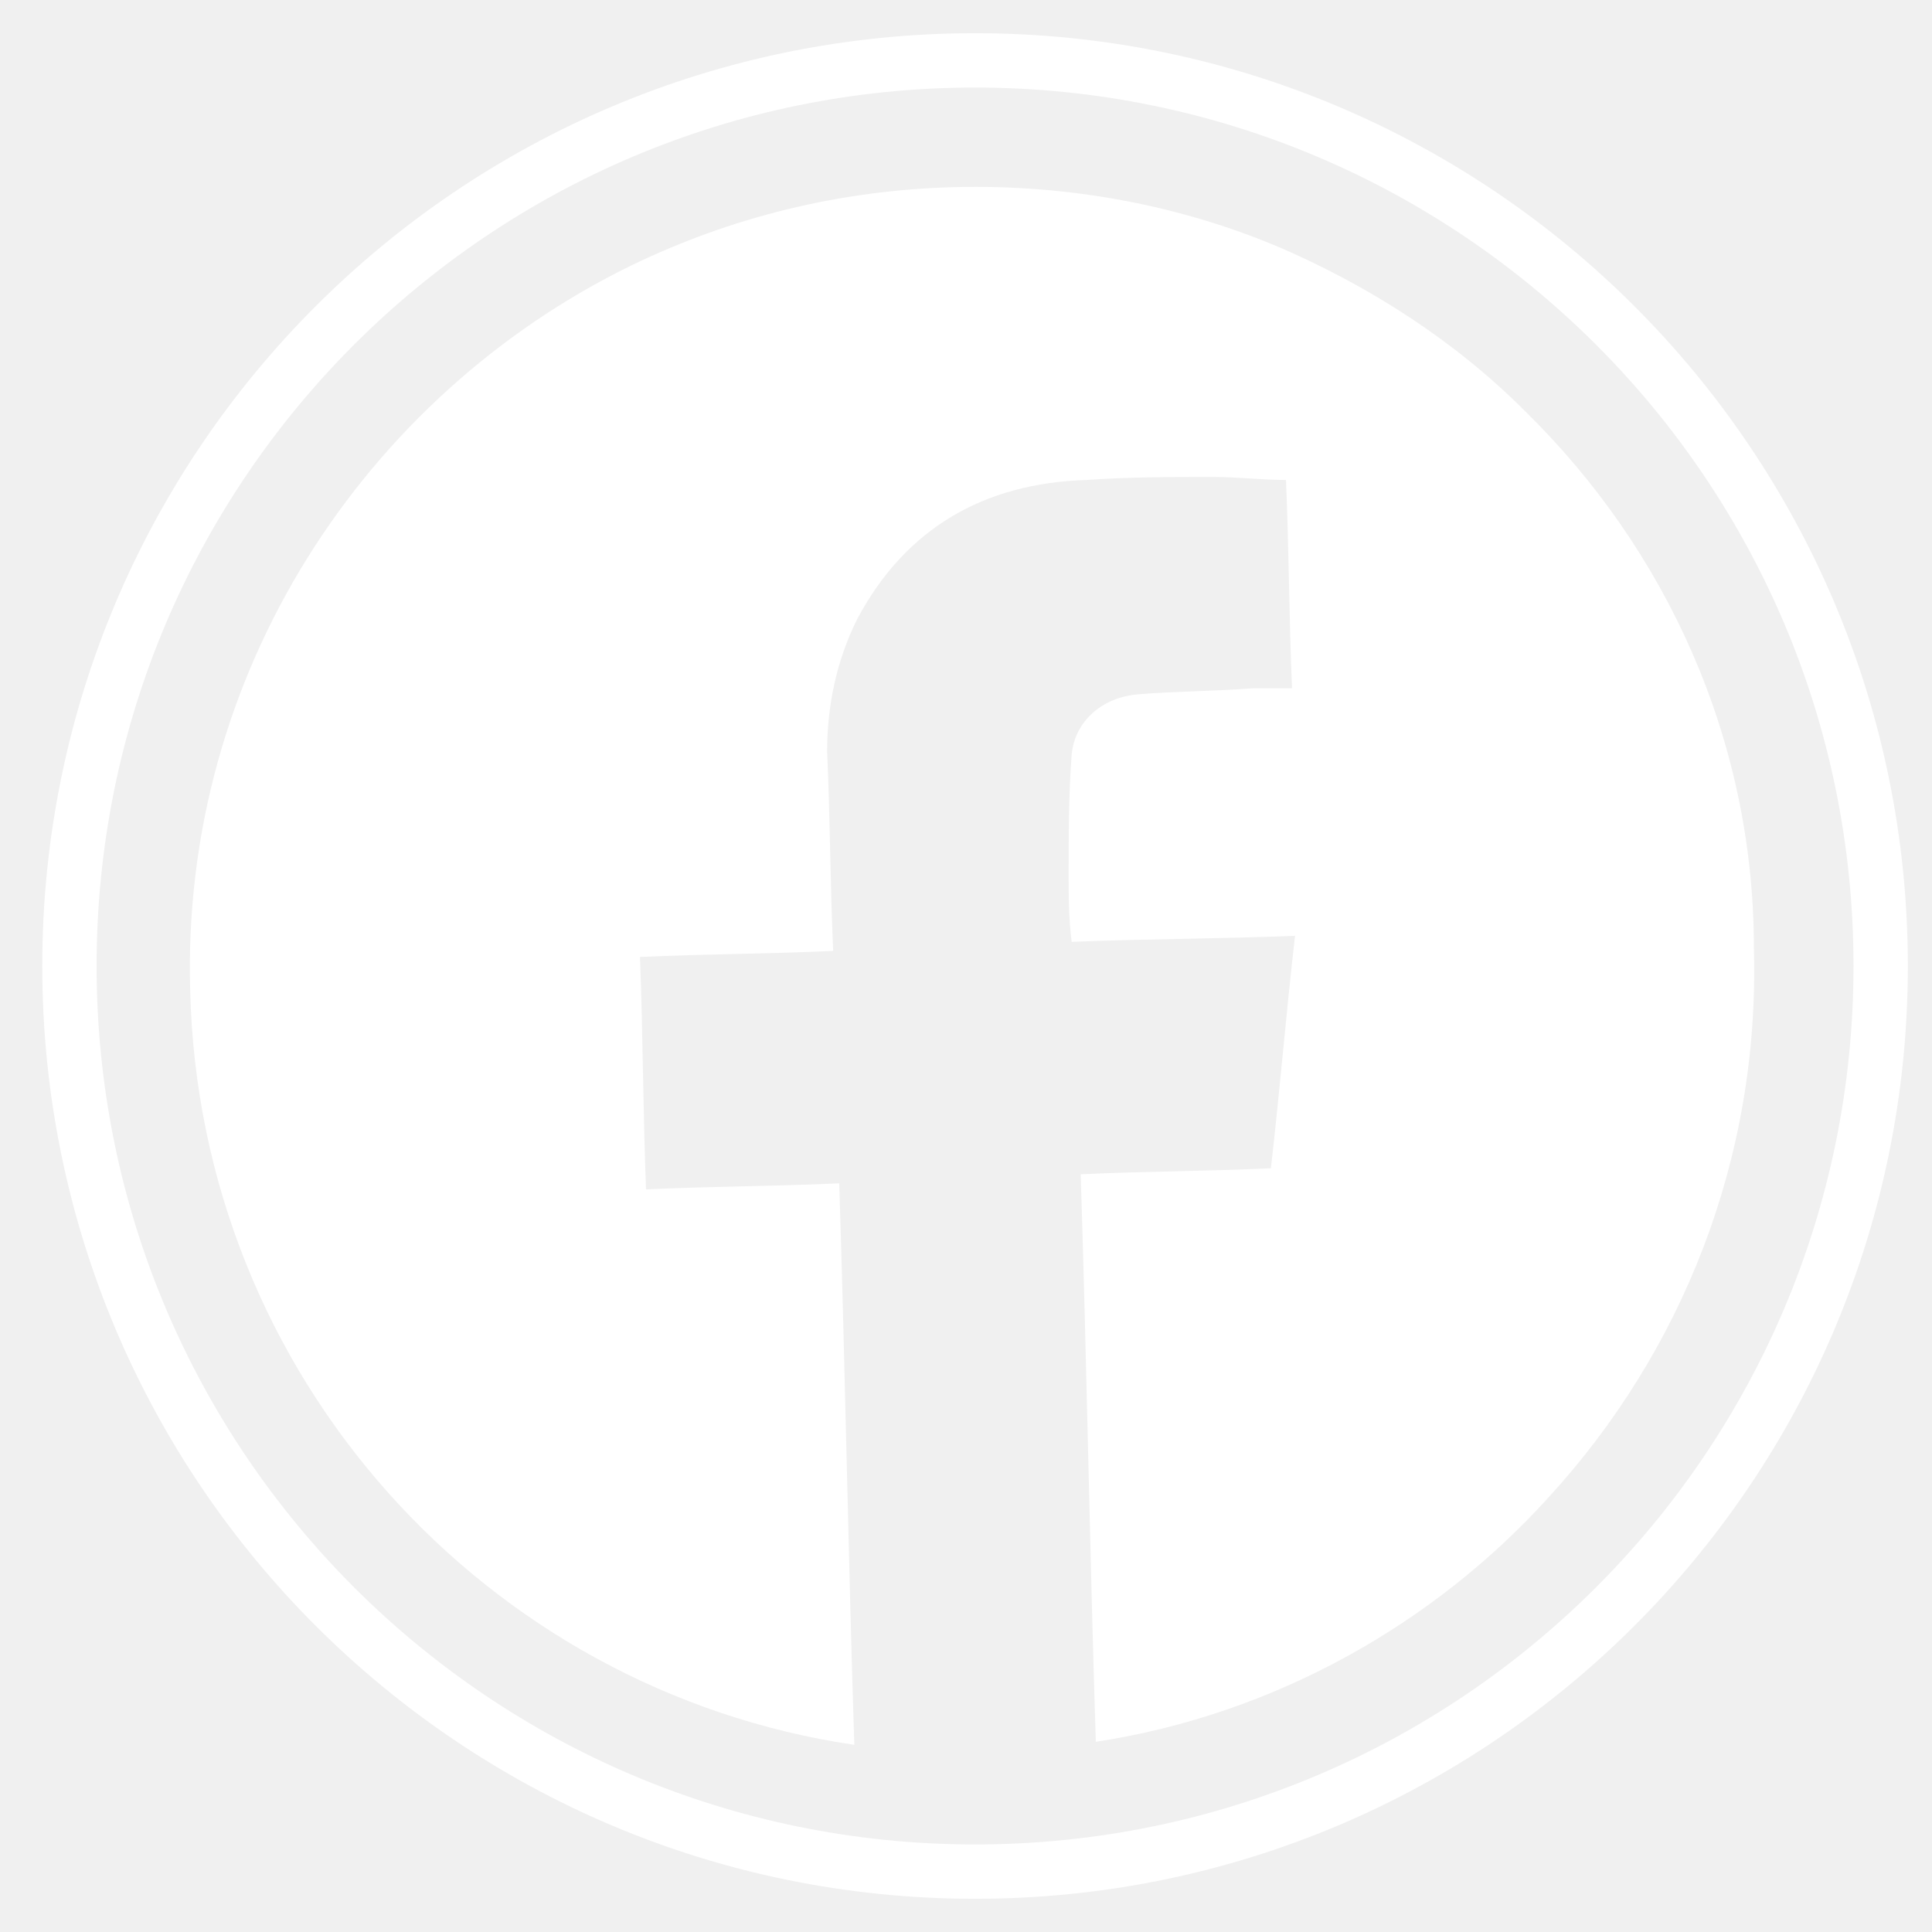
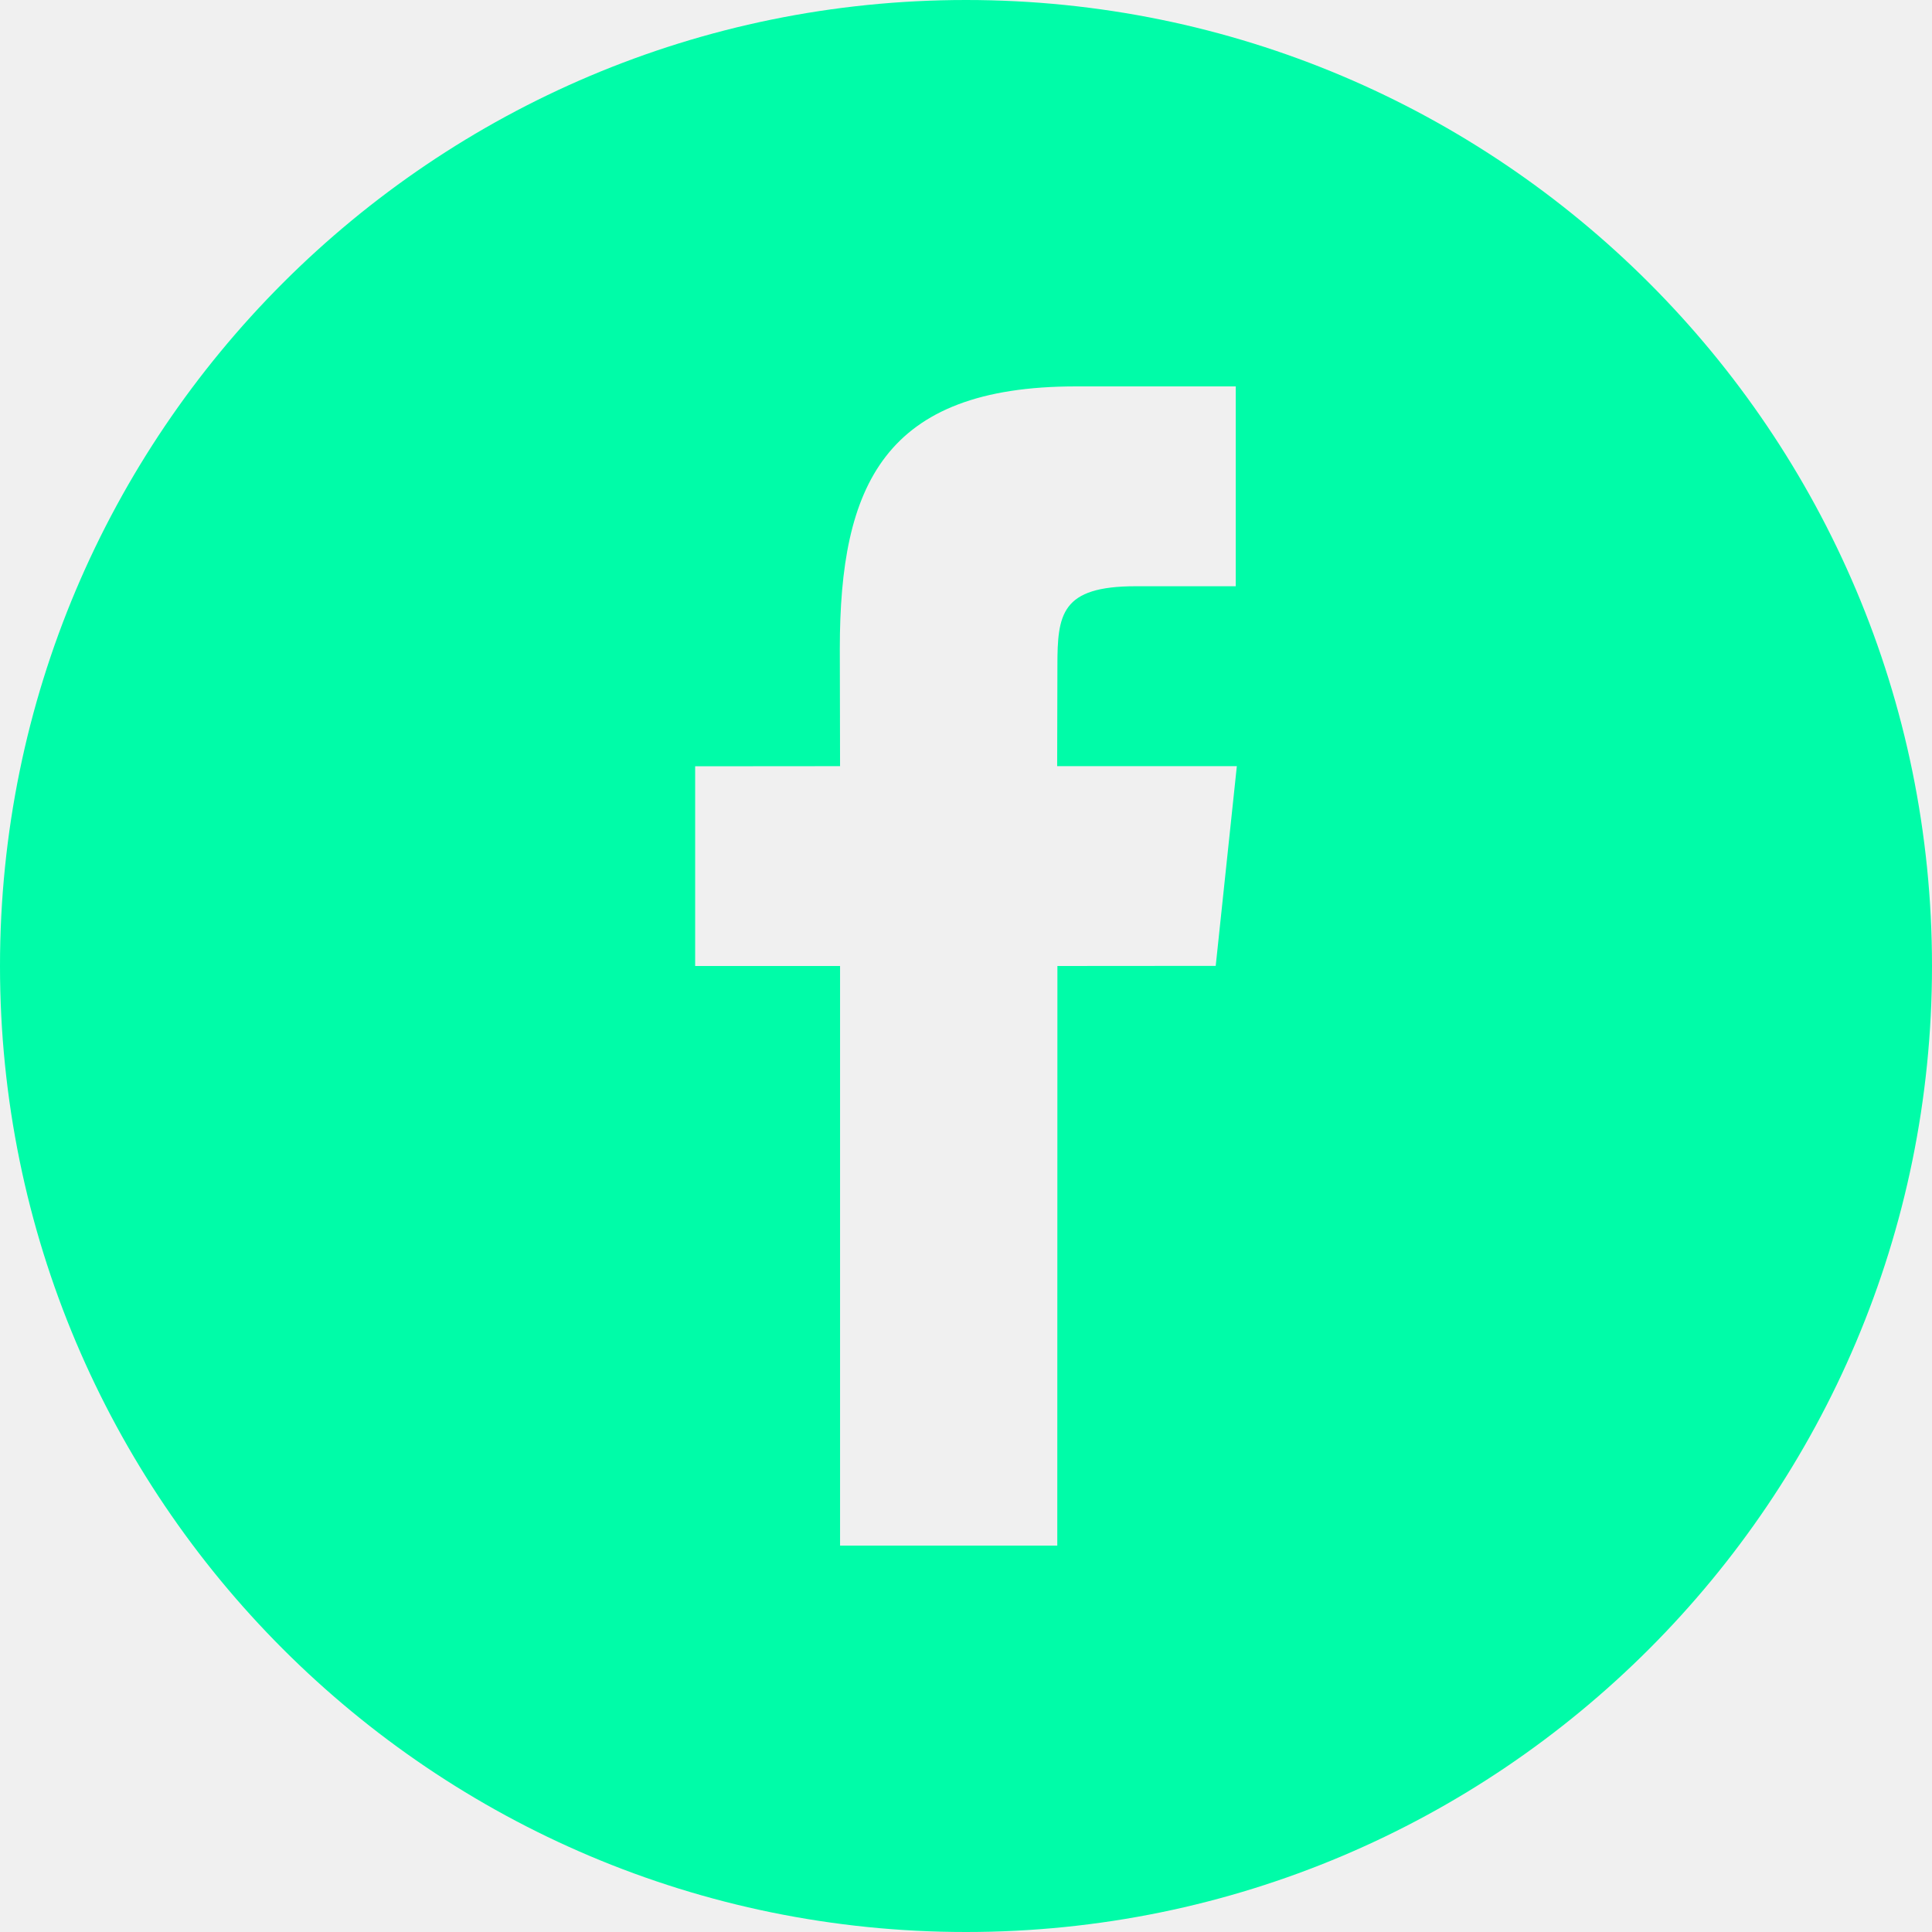
- <svg xmlns="http://www.w3.org/2000/svg" version="1.1" id="Calque_1" x="0px" y="0px" viewBox="0 0 64 64" style="enable-background:new 0 0 64 64;" xml:space="preserve">
-   <style type="text/css">
- 	.st0{fill:none;stroke:#FFFFFF;stroke-width:1.8;stroke-miterlimit:10;}
- 	.st1{fill:#FFFFFF;}
- </style>
-   <circle class="st0" cx="32.3" cy="32" r="30" />
-   <path class="st1" d="M50.5,13.6c-2.3-2.3-5.1-4.1-8.1-5.4c-3.3-1.4-7-2.1-10.8-2c-3.8,0.1-7.4,1-10.7,2.6C12.1,13.1,6,22.3,6.3,32.8  c0.3,12.8,9.8,23.2,22,25c-0.2-6.2-0.3-12.4-0.5-18.6c-2.2,0.1-4.3,0.1-6.4,0.2c-0.1-2.6-0.1-5.1-0.2-7.7c2.2-0.1,4.3-0.1,6.4-0.2  c-0.1-2.2-0.1-4.4-0.2-6.6c0-1.5,0.3-3,1-4.4c1.6-3,4.2-4.5,7.6-4.6c1.4-0.1,2.8-0.1,4.2-0.1c0.8,0,1.6,0.1,2.4,0.1  c0.1,2.3,0.1,4.6,0.2,6.9c-0.5,0-0.9,0-1.3,0c-1.3,0.1-2.6,0.1-3.8,0.2c-1.2,0.1-2.1,0.9-2.2,2c-0.1,1.3-0.1,2.7-0.1,4  c0,0.7,0,1.4,0.1,2.2c2.5-0.1,4.9-0.1,7.4-0.2c-0.3,2.6-0.5,5.1-0.8,7.7c-2.1,0.1-4.2,0.1-6.3,0.2c0.2,6.3,0.3,12.5,0.5,18.8  c5.9-0.9,11.2-3.9,15-8.1c4.4-4.8,7-11.2,6.8-18.2C58.1,24.5,55.2,18.2,50.5,13.6z" />
+ <svg xmlns="http://www.w3.org/2000/svg" version="1.1" id="Capa_1" x="0px" y="0px" viewBox="0 0 486.392 486.392" style="enable-background:new 0 0 486.392 486.392;" xml:space="preserve" width="512px" height="512px">
+   <g>
+     <g>
+       <g>
+         <path d="M243.196,0C108.891,0,0,108.891,0,243.196s108.891,243.196,243.196,243.196     s243.196-108.891,243.196-243.196C486.392,108.861,377.501,0,243.196,0z M306.062,243.165l-39.854,0.03l-0.03,145.917h-54.689     V243.196H175.01v-50.281l36.479-0.03l-0.061-29.609c0-41.039,11.126-65.997,59.431-65.997h40.249v50.311h-25.171     c-18.817,0-19.729,7.022-19.729,20.124l-0.061,25.171h45.234L306.062,243.165z" fill="#00fca8" />
+       </g>
+     </g>
+     <g>
+ 	</g>
+     <g>
+ 	</g>
+     <g>
+ 	</g>
+     <g>
+ 	</g>
+     <g>
+ 	</g>
+     <g>
+ 	</g>
+     <g>
+ 	</g>
+     <g>
+ 	</g>
+     <g>
+ 	</g>
+     <g>
+ 	</g>
+     <g>
+ 	</g>
+     <g>
+ 	</g>
+     <g>
+ 	</g>
+     <g>
+ 	</g>
+     <g>
+ 	</g>
+   </g>
+   <g>
+ </g>
+   <g>
+ </g>
+   <g>
+ </g>
+   <g>
+ </g>
+   <g>
+ </g>
+   <g>
+ </g>
+   <g>
+ </g>
+   <g>
+ </g>
+   <g>
+ </g>
+   <g>
+ </g>
+   <g>
+ </g>
+   <g>
+ </g>
+   <g>
+ </g>
+   <g>
+ </g>
+   <g>
+ </g>
</svg>
